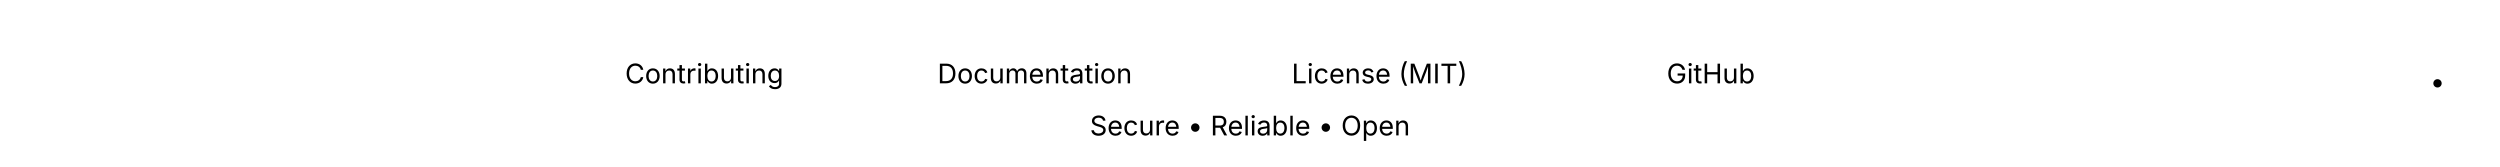
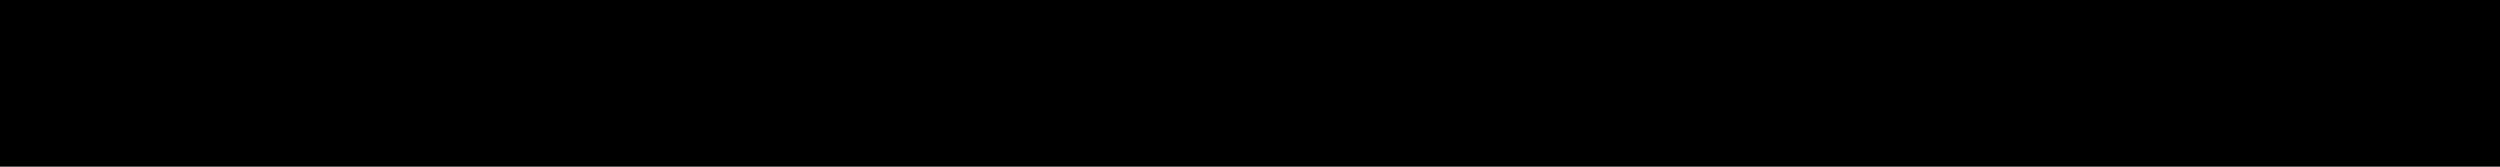
- <svg xmlns="http://www.w3.org/2000/svg" width="1200" height="80" viewBox="0 0 1200 80">
+ <svg xmlns="http://www.w3.org/2000/svg" width="1200" height="80" viewBox="0 0 1200 80" role="img" aria-label="Footer">
+   <defs>
+     <linearGradient id="bgGrad08F" x1="0%" y1="0%" x2="100%" y2="100%">
+       <stop offset="0%" class="bg-start" />
+       <stop offset="100%" class="bg-end" />
+     </linearGradient>
+   </defs>
  <style>
    @media (prefers-color-scheme: dark) {
-       .text-link { fill: #999999; }
-       .divider { stroke: #666666; }
-       .accent { fill: #4183c4; }
+       .bg-start { stop-color: #0d1117; }
+       .bg-end { stop-color: #161b22; }
+       .text-link { fill: #8b949e; }
+       .divider { stroke: #30363d; }
+       .accent-green { fill: #5FED83; stroke: #5FED83; }
+       .accent-blue { fill: #3094FF; stroke: #3094FF; }
+       .accent-purple { fill: #C06EFF; stroke: #C06EFF; }
+       .gitline { stroke: #30363d; }
    }
    @media (prefers-color-scheme: light) {
-       .text-link { fill: #666666; }
-       .divider { stroke: #999999; }
-       .accent { fill: #4183c4; }
+       .bg-start { stop-color: #f6f8fa; }
+       .bg-end { stop-color: #ffffff; }
+       .text-link { fill: #57606a; }
+       .divider { stroke: #d0d7de; }
+       .accent-green { fill: #08872B; stroke: #08872B; }
+       .accent-blue { fill: #0969DA; stroke: #0969DA; }
+       .accent-purple { fill: #501DAF; stroke: #501DAF; }
+       .gitline { stroke: #d0d7de; }
    }

    .link { font-family: -apple-system, BlinkMacSystemFont, 'Segoe UI', sans-serif; font-size: 13px; }

-     .pulse-dot { animation: pulse-dot 2s ease-in-out infinite; }
-     @keyframes pulse-dot { 0%, 100% { r: 2; opacity: 0.5; } 50% { r: 3; opacity: 1; } }
+     /* Full-width timeline flow */
+     .timeline-flow { stroke-dasharray: 10 5; animation: timeline-anim 14s linear infinite; }
+     @keyframes timeline-anim { to { stroke-dashoffset: -150; } }
+ 
+     /* Timeline dots appearing sequentially */
+     .dot-1 { animation: dot-appear 12s ease-in-out infinite; }
+     .dot-2 { animation: dot-appear 12s ease-in-out 2s infinite; }
+     .dot-3 { animation: dot-appear 12s ease-in-out 4s infinite; }
+     .dot-4 { animation: dot-appear 12s ease-in-out 6s infinite; }
+     .dot-5 { animation: dot-appear 12s ease-in-out 8s infinite; }
+     .dot-6 { animation: dot-appear 12s ease-in-out 10s infinite; }
+     @keyframes dot-appear {
+       0%, 25%, 100% { opacity: 0; r: 0; }
+       15% { opacity: 1; r: 5; }
+       20% { r: 3; }
+     }
+ 
+     /* Activity indicator pulse */
+     .footer-pulse { animation: footer-pulse-anim 5s ease-in-out infinite; }
+     @keyframes footer-pulse-anim {
+       0%, 100% { opacity: 0.5; transform: scale(1); }
+       50% { opacity: 1; transform: scale(1.2); }
+     }
+ 
+     /* Progress bar expanding */
+     .footer-progress { animation: footer-expand 10s ease-in-out infinite; }
+     @keyframes footer-expand {
+       0% { width: 0; opacity: 0.4; }
+       50% { width: 500; opacity: 0.8; }
+       100% { width: 1000; opacity: 0.5; }
+     }

    @media (prefers-reduced-motion: reduce) { * { animation: none !important; } }
  </style>
-   <line x1="0" y1="1" x2="1200" y2="1" class="divider" stroke-width="1" />
-   <circle cx="1170" cy="40" r="2" class="accent pulse-dot" />
-   <text x="300" y="40" class="link text-link">Contributing</text>
-   <text x="450" y="40" class="link text-link">Documentation</text>
-   <text x="620" y="40" class="link text-link">License (MIT)</text>
-   <text x="800" y="40" class="link text-link">GitHub</text>
-   <text x="600" y="65" text-anchor="middle" class="link text-link" font-size="11px">Secure • Reliable • Open</text>
+   <rect width="1200" height="80" fill="url(#bgGrad08F)" />
+   <line x1="0" y1="1" x2="1200" y2="1" class="divider" stroke-width="2" />
+   <line x1="40" y1="60" x2="1160" y2="60" class="gitline timeline-flow" stroke-width="2" opacity="0.6" />
+   <circle class="accent-blue dot-1" cx="200" cy="60" r="3" />
+   <circle class="accent-green dot-2" cx="400" cy="60" r="3" />
+   <circle class="accent-purple dot-3" cx="600" cy="60" r="3" />
+   <circle class="accent-blue dot-4" cx="800" cy="60" r="3" />
+   <circle class="accent-green dot-5" cx="1000" cy="60" r="3" />
+   <circle class="accent-purple dot-6" cx="1100" cy="60" r="3" />
+   <g transform="translate(50, 30)" class="footer-pulse">
+     <circle r="8" class="accent-green" opacity="0.3" />
+     <path d="M -3 0 L -1 2 L 3 -3" class="accent-green" stroke-width="1.5" fill="none" stroke-linecap="round" stroke-linejoin="round" />
+   </g>
+   <rect x="40" y="75" class="accent-green footer-progress" height="3" rx="1.5" opacity="0.6" />
+   <text x="300" y="30" class="link text-link">Contributing</text>
+   <text x="450" y="30" class="link text-link">Documentation</text>
+   <text x="620" y="30" class="link text-link">License (MIT)</text>
+   <text x="800" y="30" class="link text-link">GitHub</text>
+   <text x="950" y="30" class="link text-link">Issues</text>
+   <text x="1100" y="30" text-anchor="end" class="link text-link" font-size="11px">© 2024-2025</text>
</svg>
